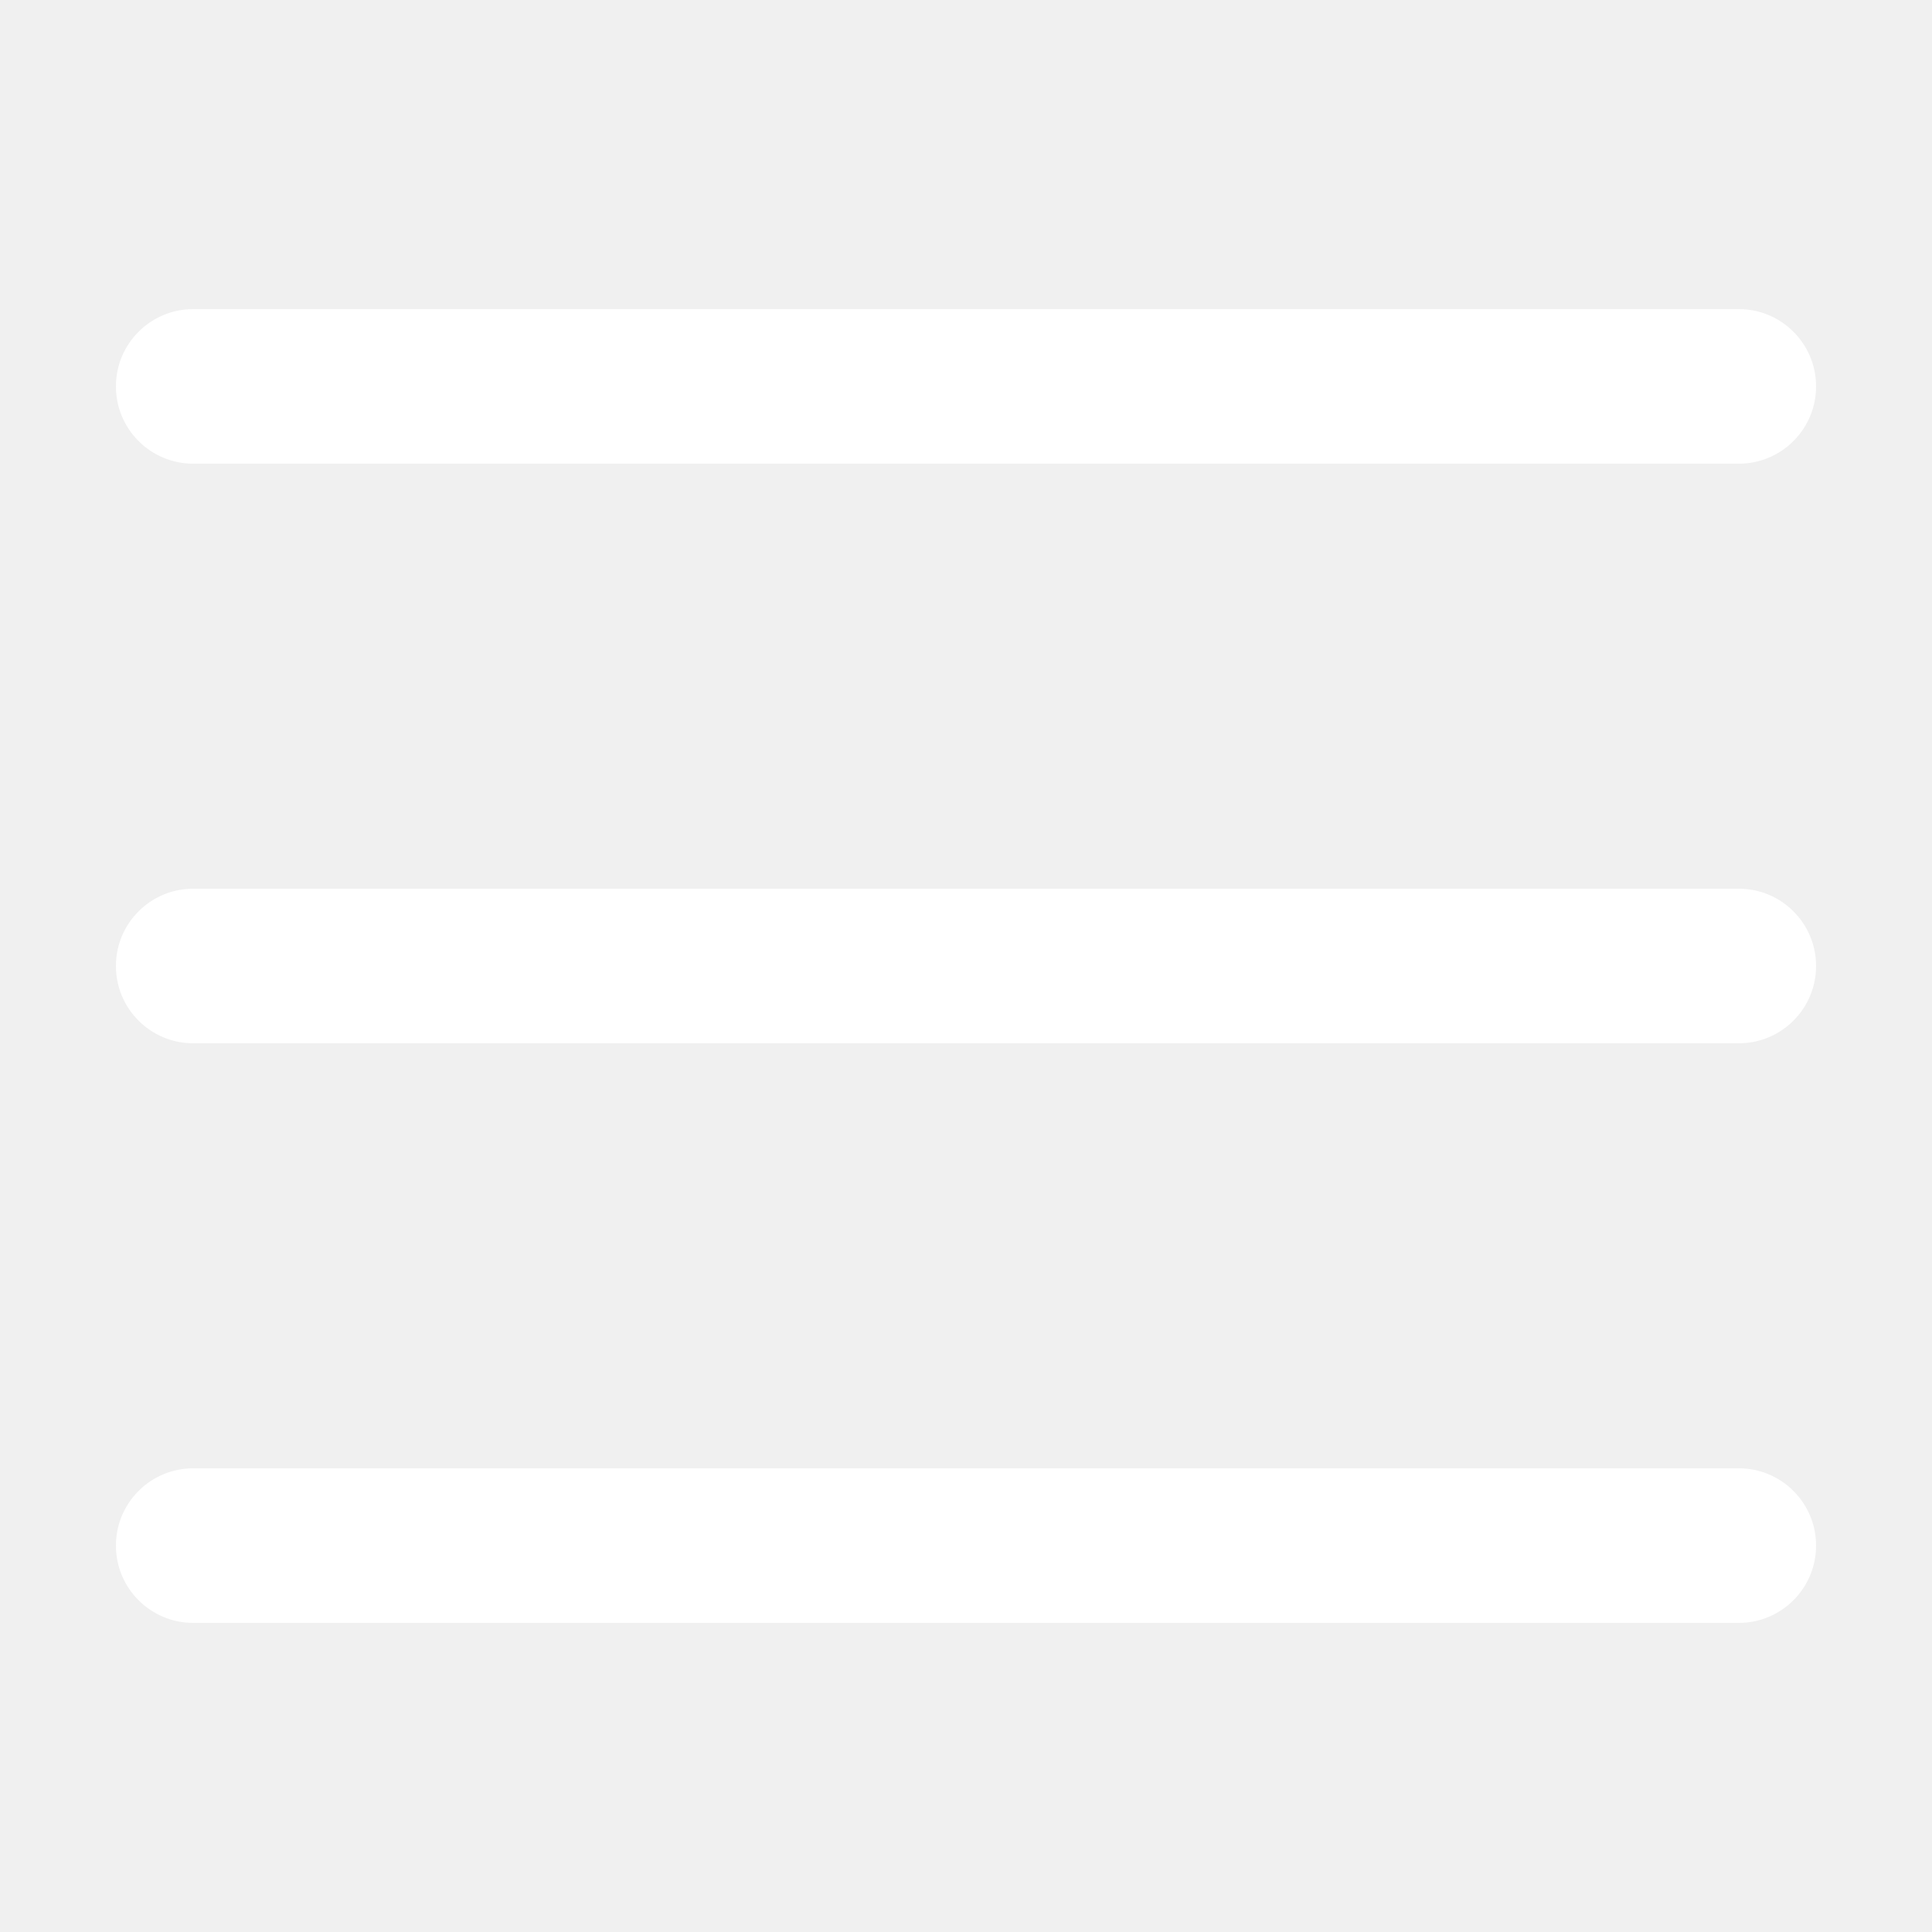
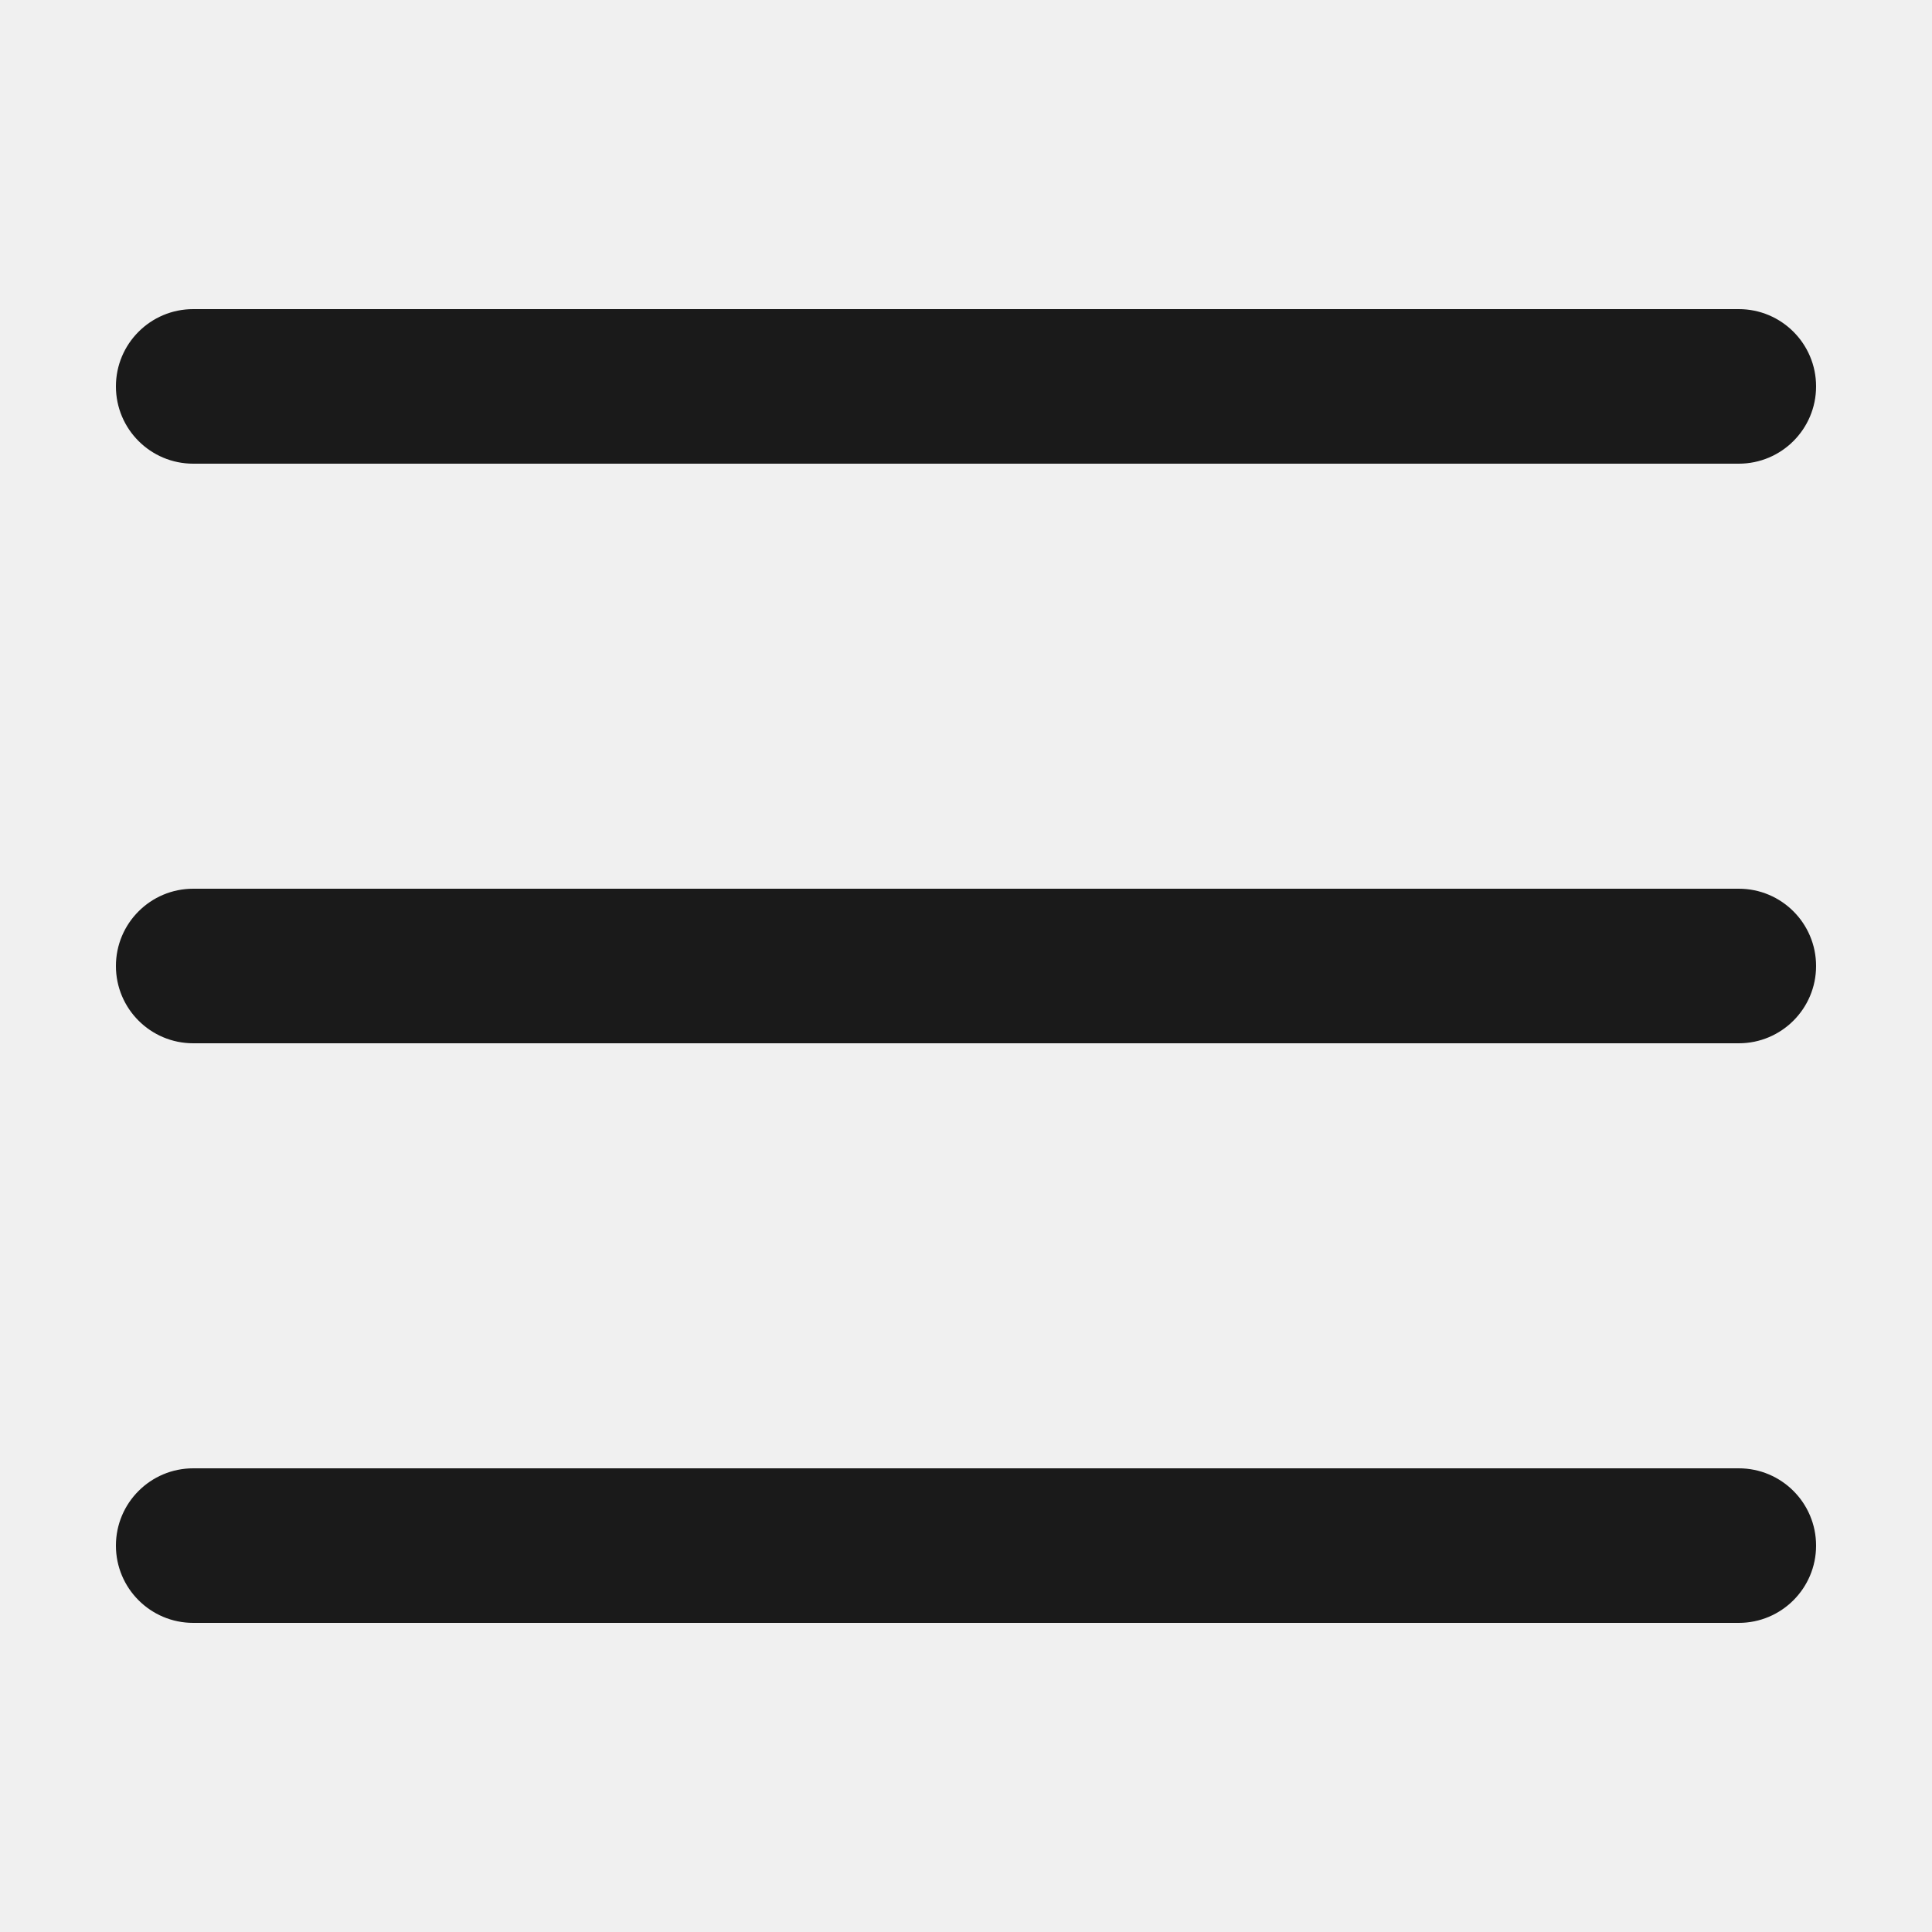
- <svg xmlns="http://www.w3.org/2000/svg" fill="#FFFFFF" viewBox="0 0 50 50" width="50px" height="50px">
+ <svg xmlns="http://www.w3.org/2000/svg" fill="#1A1A1A" viewBox="0 0 50 50" width="50px" height="50px">
  <path d="M 5 8 A 2 2 0 1 0 5 12 L 45 12 A 2 2 0 1 0 45 8 L 5 8 z M 5 23 A 2 2 0 1 0 5 27 L 45 27 A 2 2 0 1 0 45 23 L 5 23 z M 5 38 A 2 2 0 1 0 5 42 L 45 42 A 2 2 0 1 0 45 38 L 5 38 z" />
</svg>
